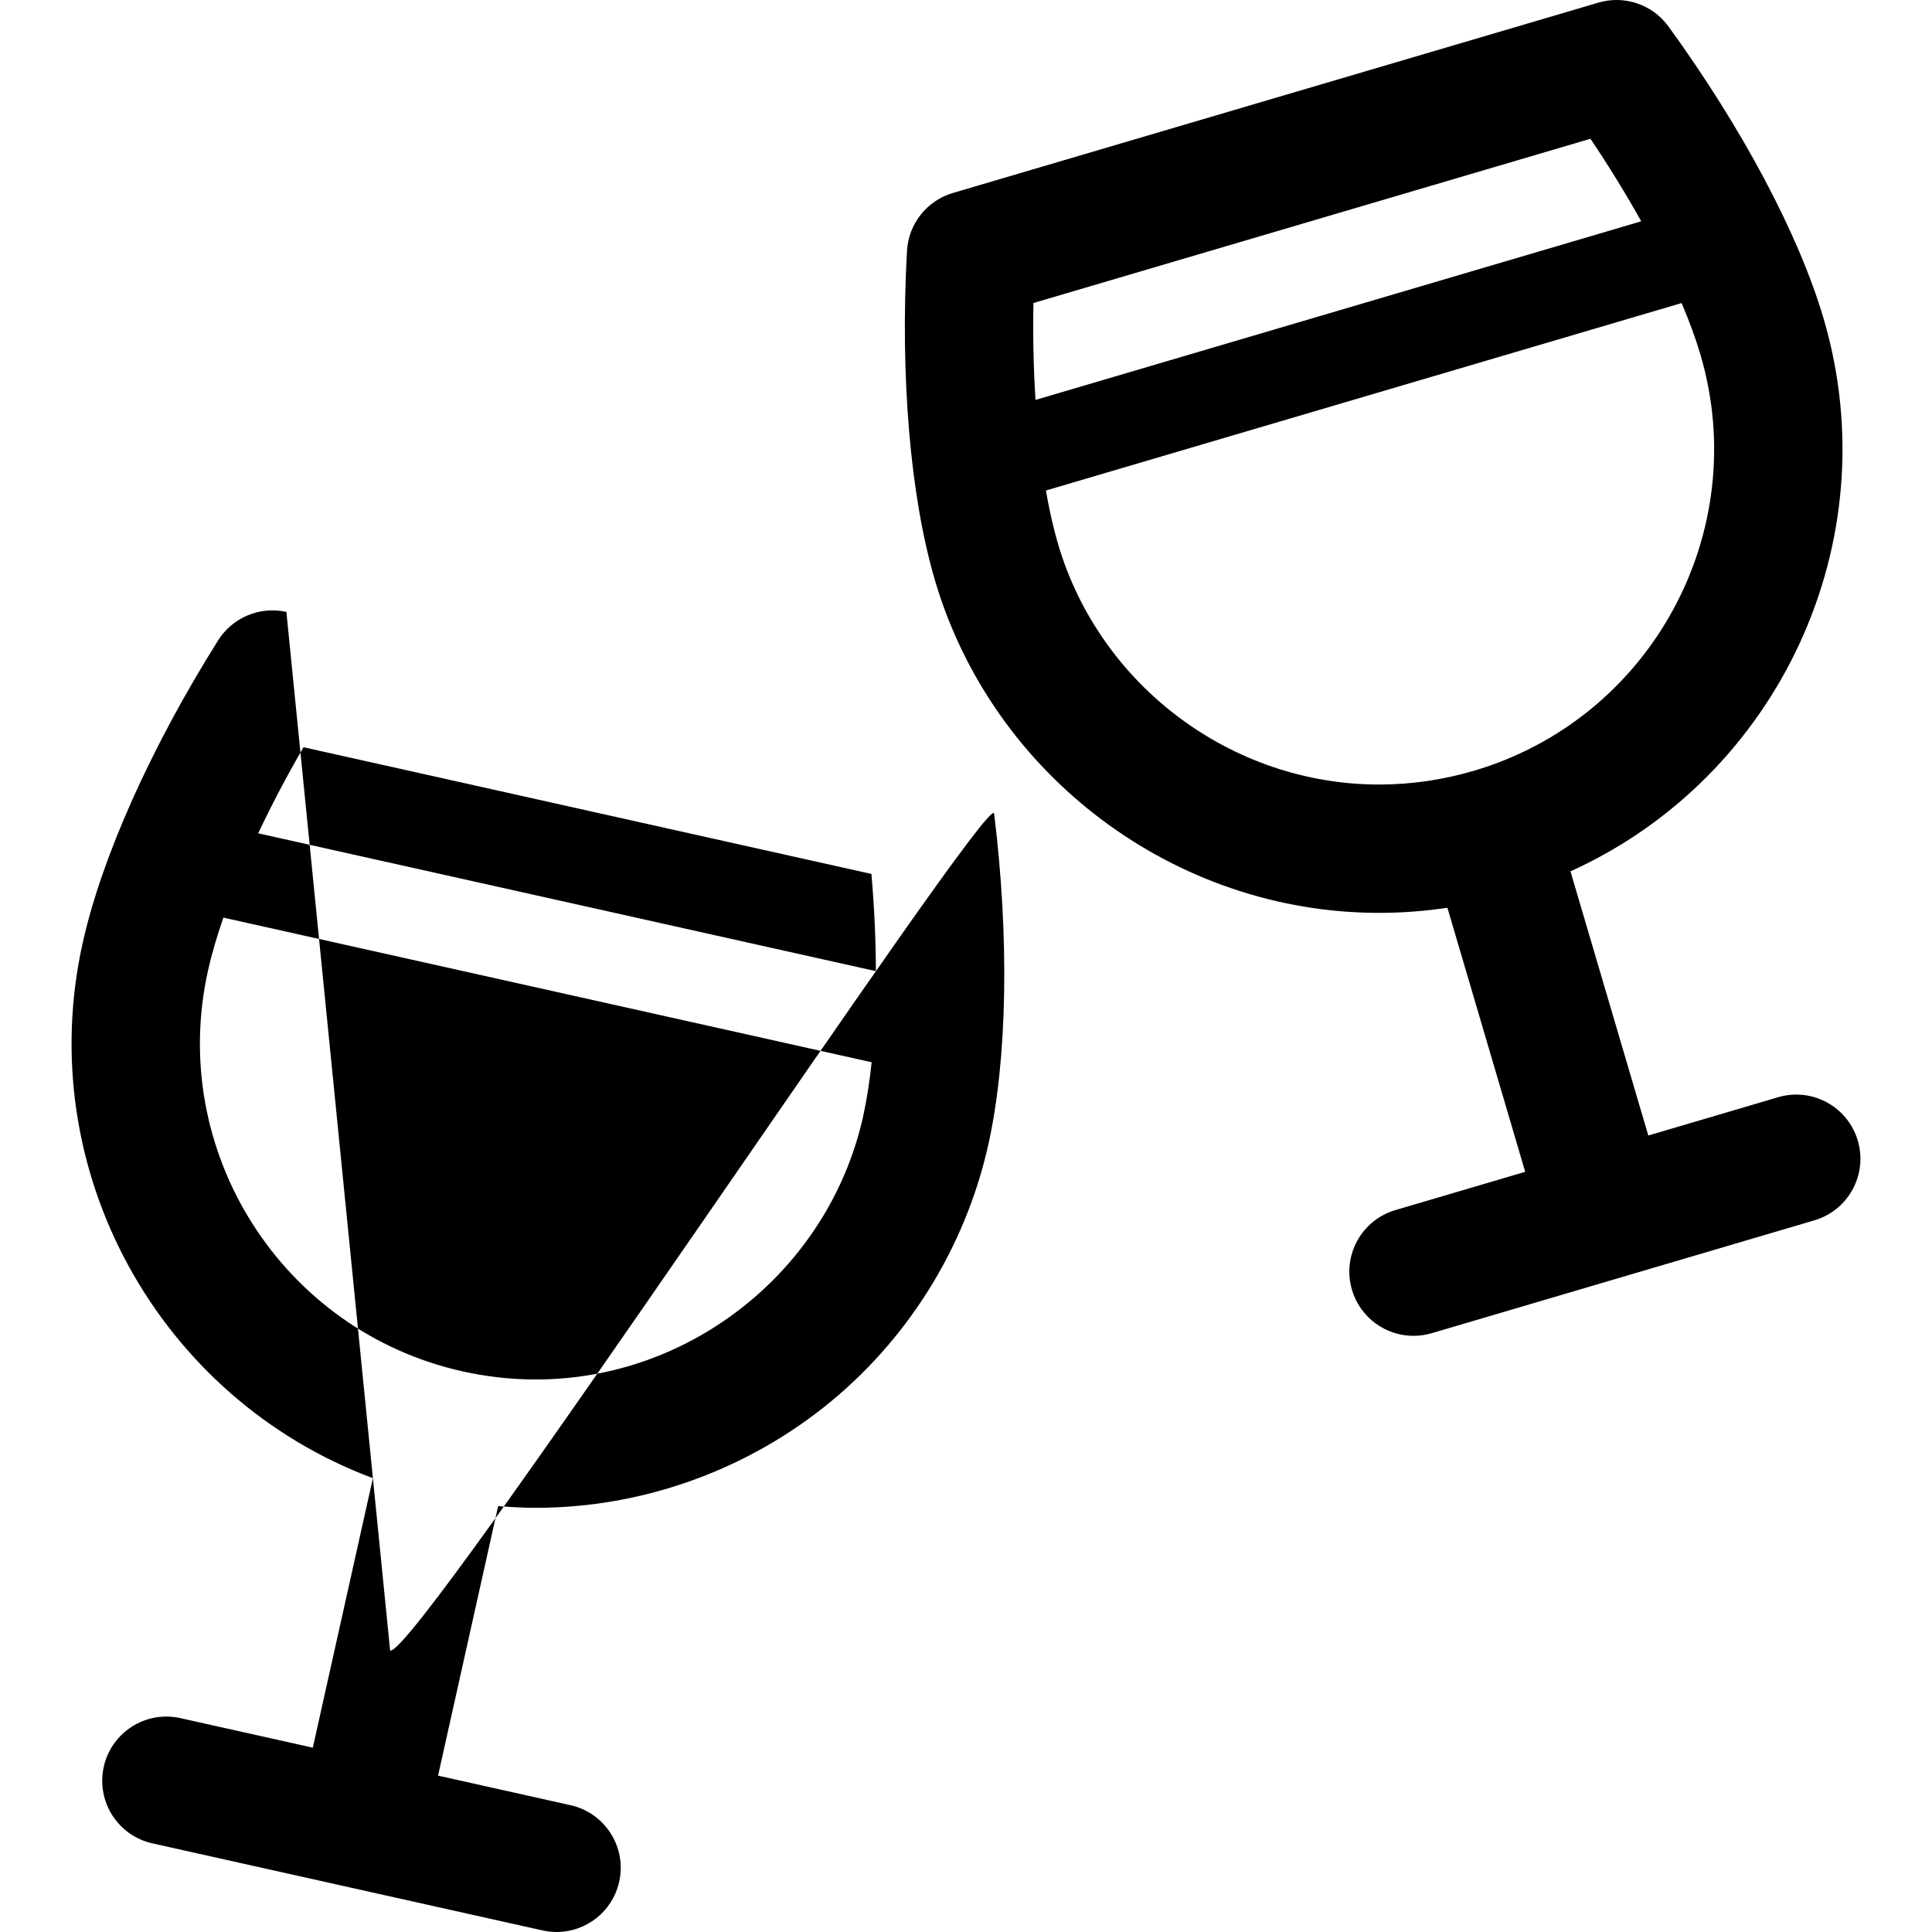
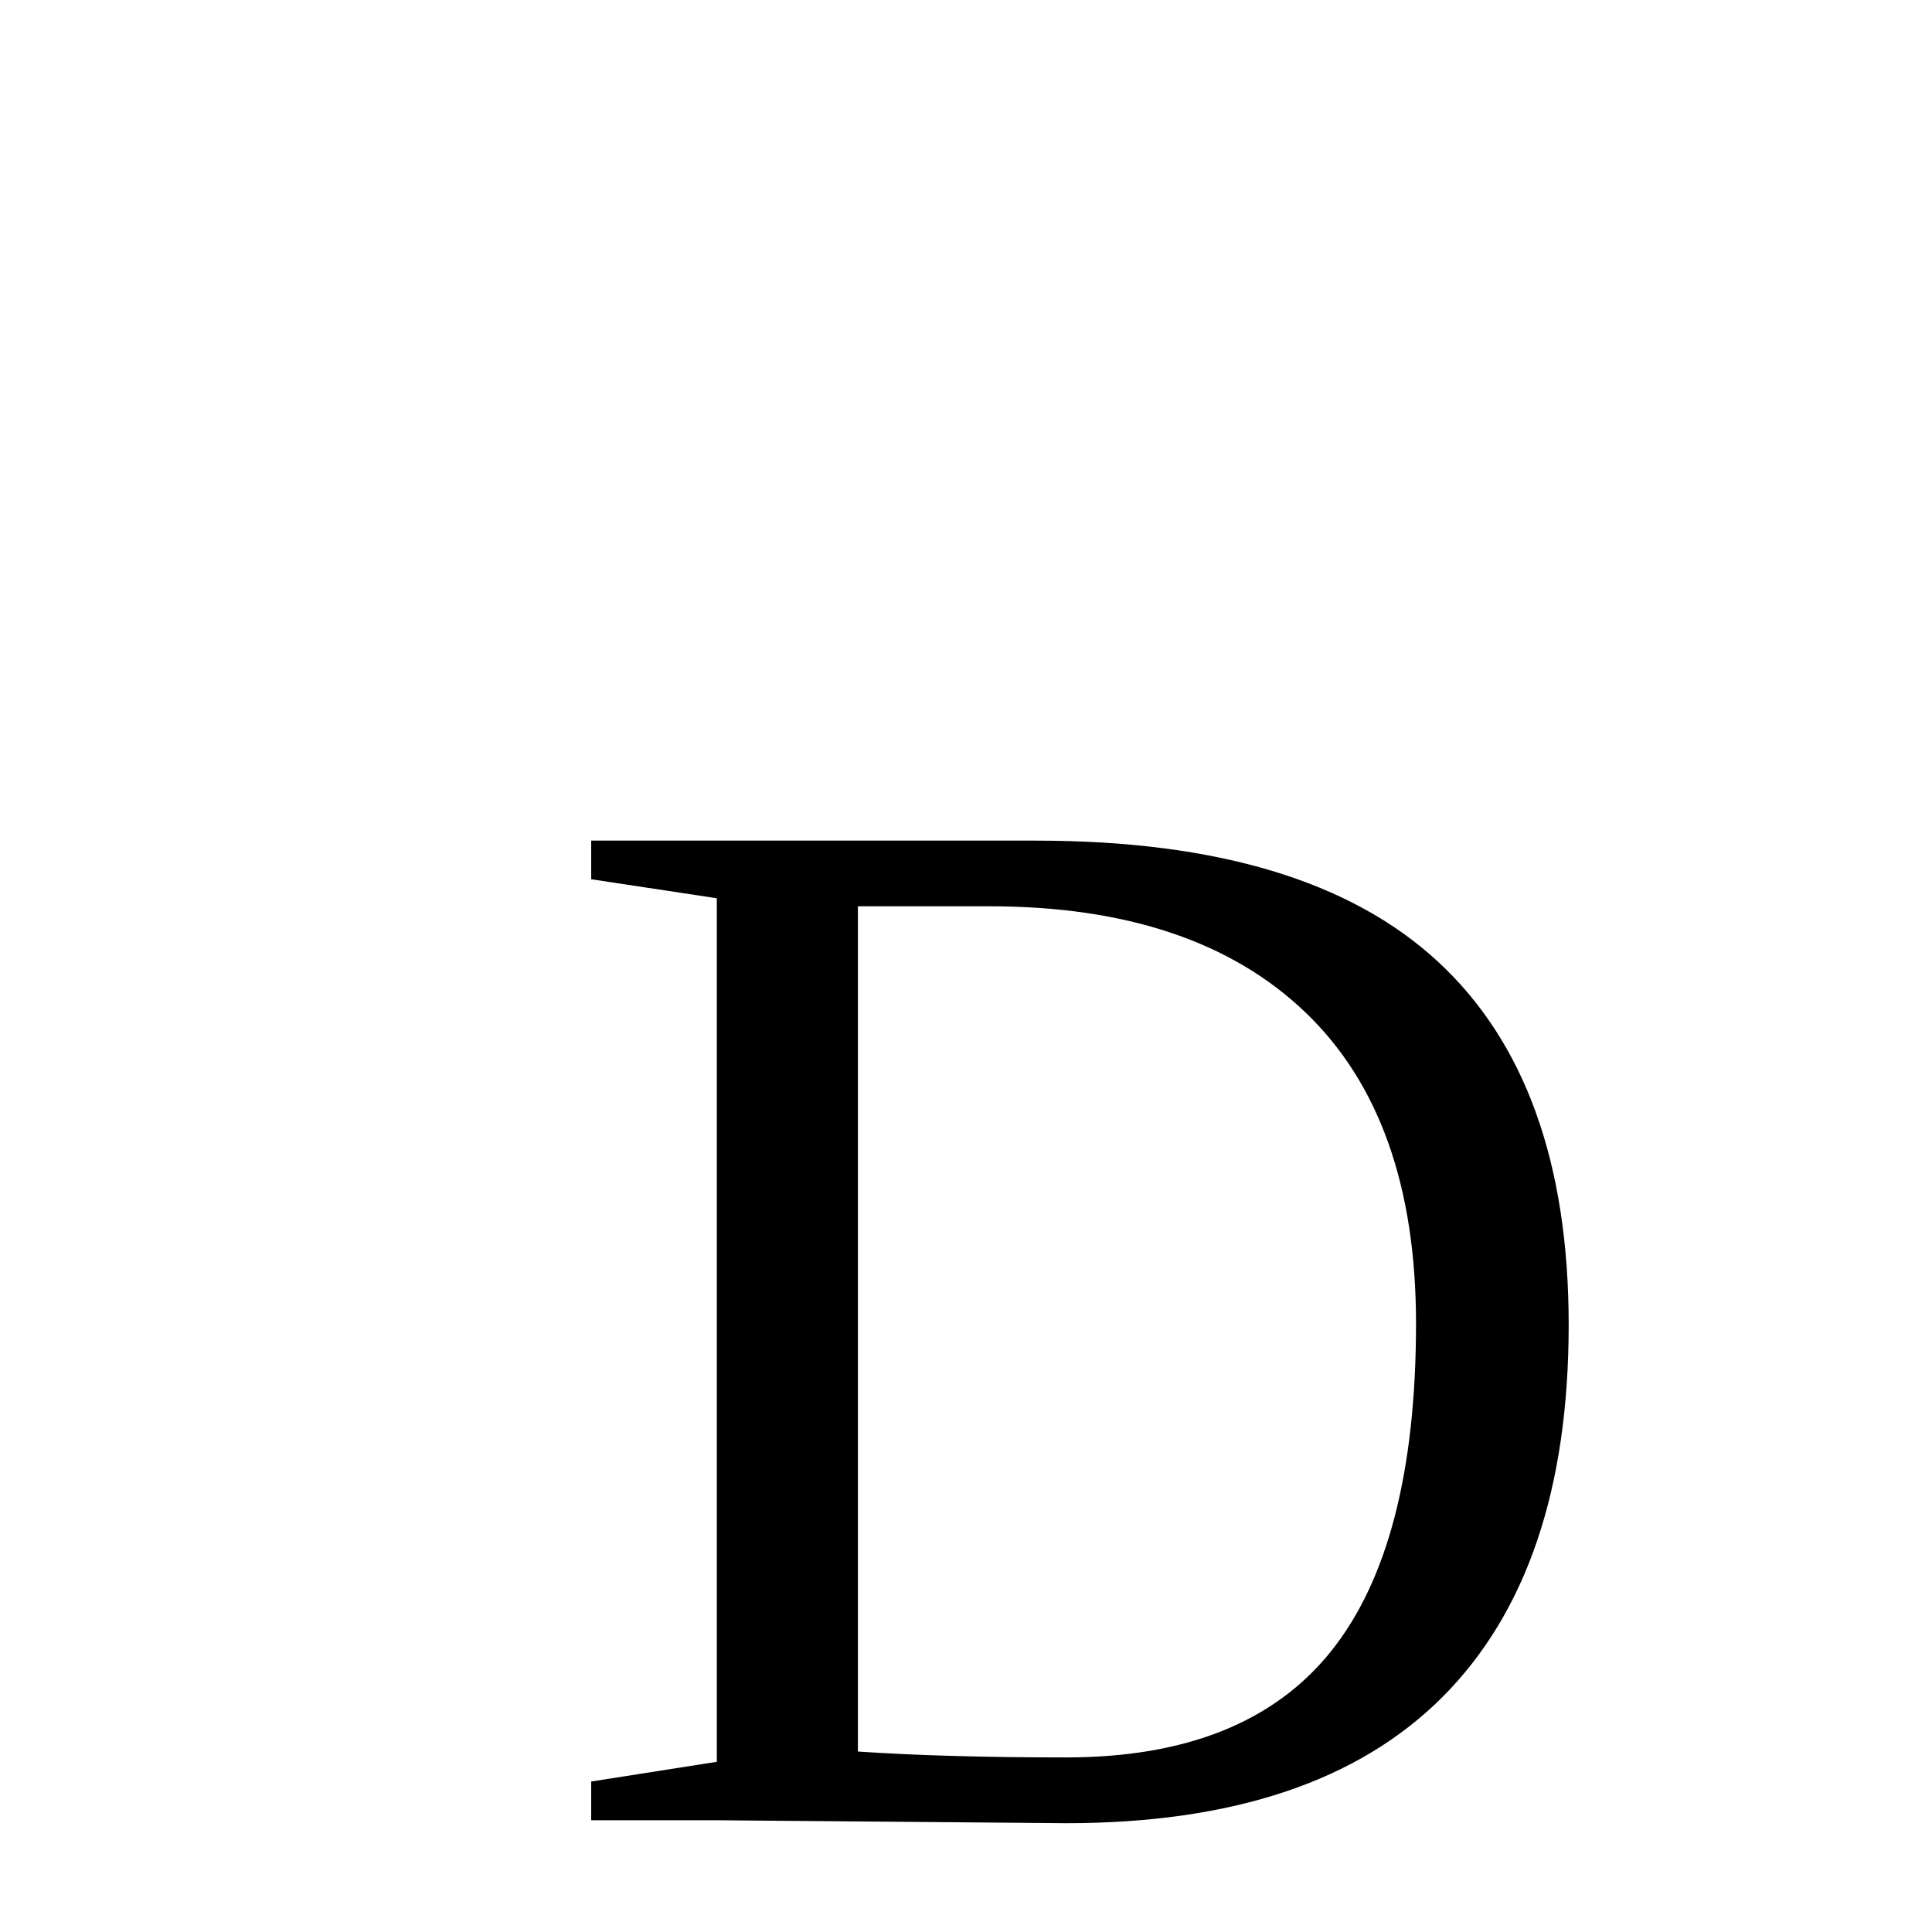
<svg xmlns="http://www.w3.org/2000/svg" version="1.1" id="Capa_1" x="0px" y="0px" viewBox="0 0 297 297" style="enable-background:new 0 0 297 297;" xml:space="preserve">
  <defs id="defs10064" />
  <g id="g10029">
-     <path d="M 59.974,253.745 44.026,94.07 c -4.077,-0.91 -8.279,0.845 -10.501,4.379 -10.294,16.384 -17.878,33.319 -20.805,46.462 -7.835,35.123 11.812,70.069 44.602,82.326 l -9.235,41.428 -20.36,-4.543 c -5.314,-1.19 -10.589,2.162 -11.775,7.479 -1.187,5.316 2.162,10.589 7.479,11.775 l 59.978,13.384 c 0.724,0.162 1.446,0.239 2.158,0.239 4.518,0 8.593,-3.124 9.617,-7.718 1.188,-5.316 -2.161,-10.589 -7.479,-11.775 l -20.362,-4.544 9.237,-41.436 c 1.933,0.158 3.867,0.265 5.8,0.265 15.958,0 31.674,-5.487 44.247,-15.448 12.764,-10.111 21.749,-24.45 25.302,-40.373 2.927,-13.132 3.254,-31.687 0.895,-50.903 -0.509,-4.143 -88.777,129.586 -92.85,128.678 z M 46.654,114.87 l 87.309,19.48 c 0.445,5.133 0.67,10.163 0.684,14.942 L 39.688,128.104 c 2.044,-4.32 4.384,-8.778 6.966,-13.234 z m 86.019,56.805 c -5.221,23.402 -26.372,40.388 -50.293,40.388 -3.769,0 -7.564,-0.421 -11.282,-1.249 -0.002,0 -0.004,-0.002 -0.007,-0.002 -0.002,0 -0.004,-0.001 -0.006,-0.001 -27.76,-6.2 -45.305,-33.833 -39.109,-61.607 0.559,-2.51 1.36,-5.247 2.361,-8.143 l 99.656,22.235 c -0.323,3.049 -0.761,5.87 -1.32,8.379 z" id="path10025" />
-     <path d="M285.594,175.345c-1.541-5.225-7.024-8.216-12.251-6.672l-19.954,5.884l-11.965-40.607   c31.835-14.412,49.059-50.539,38.905-85c-3.803-12.902-12.492-29.262-23.842-44.882c-2.452-3.377-6.766-4.845-10.77-3.664   l-99.231,29.261c-4.002,1.18-6.829,4.751-7.059,8.918c-1.064,19.282,0.505,37.741,4.305,50.644   c8.865,30.089,36.939,51.104,68.27,51.106c0.002,0,0.002,0,0.004,0c3.513,0,7.021-0.268,10.499-0.789l11.959,40.594l-19.96,5.887   c-5.227,1.541-8.212,7.026-6.672,12.251c1.267,4.295,5.196,7.078,9.458,7.078c0.922,0,1.862-0.131,2.793-0.406l58.839-17.351   C284.147,186.055,287.134,180.569,285.594,175.345z M158.868,46.581l85.625-25.248c2.864,4.256,5.488,8.53,7.809,12.687   l-93.115,27.458C158.883,56.726,158.769,51.711,158.868,46.581z M212.003,120.604c-22.645-0.001-42.937-15.197-49.346-36.952   c-0.725-2.46-1.35-5.236-1.875-8.246l97.73-28.818c1.189,2.812,2.169,5.479,2.893,7.938c8.025,27.239-7.596,55.931-34.821,63.96   l0,0h-0.002l-0.002,0.001c-4.763,1.405-9.667,2.117-14.575,2.117C212.005,120.604,212.004,120.604,212.003,120.604z" id="path10027" />
+     <text xml:space="preserve" style="font-size:229.995px;fill:#000000;stroke-width:19.166" x="84.257" y="279.818" id="text10445">
+       <tspan id="tspan10443" x="84.257" y="279.818" style="stroke-width:19.166">D</tspan>
+     </text>
  </g>
  <g id="g10031">
</g>
  <g id="g10033">
</g>
  <g id="g10035">
</g>
  <g id="g10037">
</g>
  <g id="g10039">
</g>
  <g id="g10041">
</g>
  <g id="g10043">
</g>
  <g id="g10045">
</g>
  <g id="g10047">
</g>
  <g id="g10049">
</g>
  <g id="g10051">
</g>
  <g id="g10053">
</g>
  <g id="g10055">
</g>
  <g id="g10057">
</g>
  <g id="g10059">
</g>
</svg>
